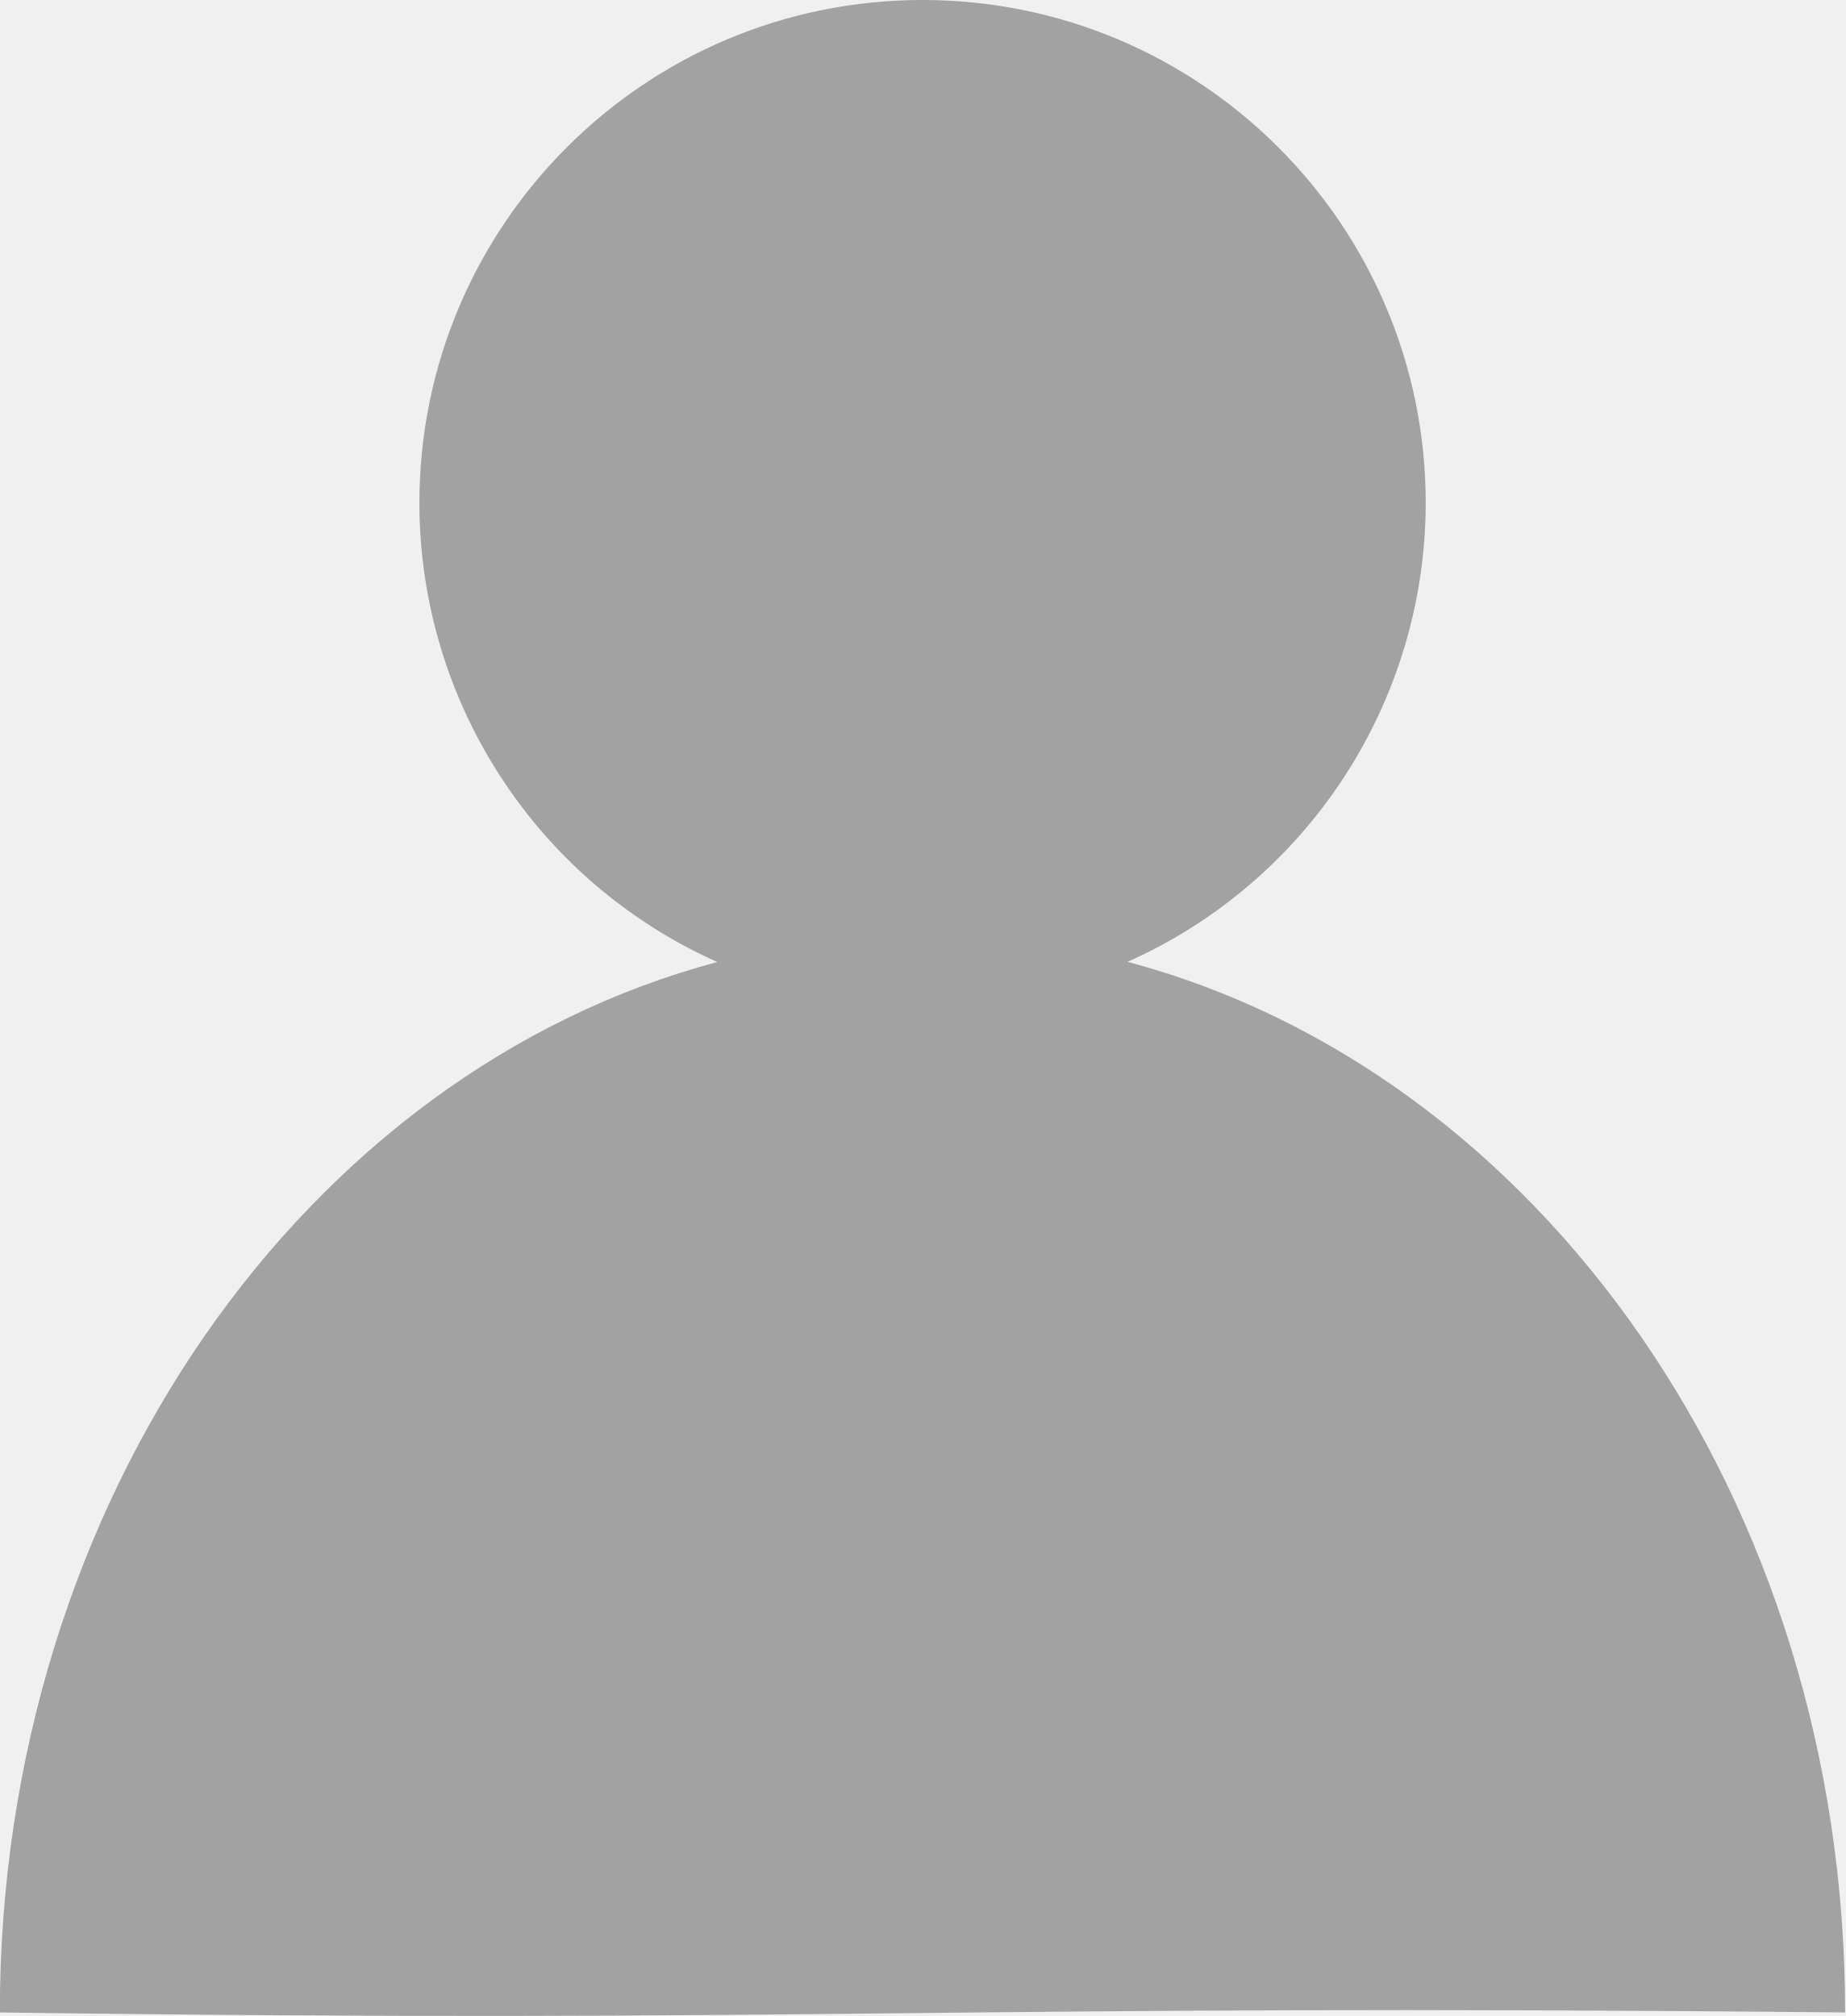
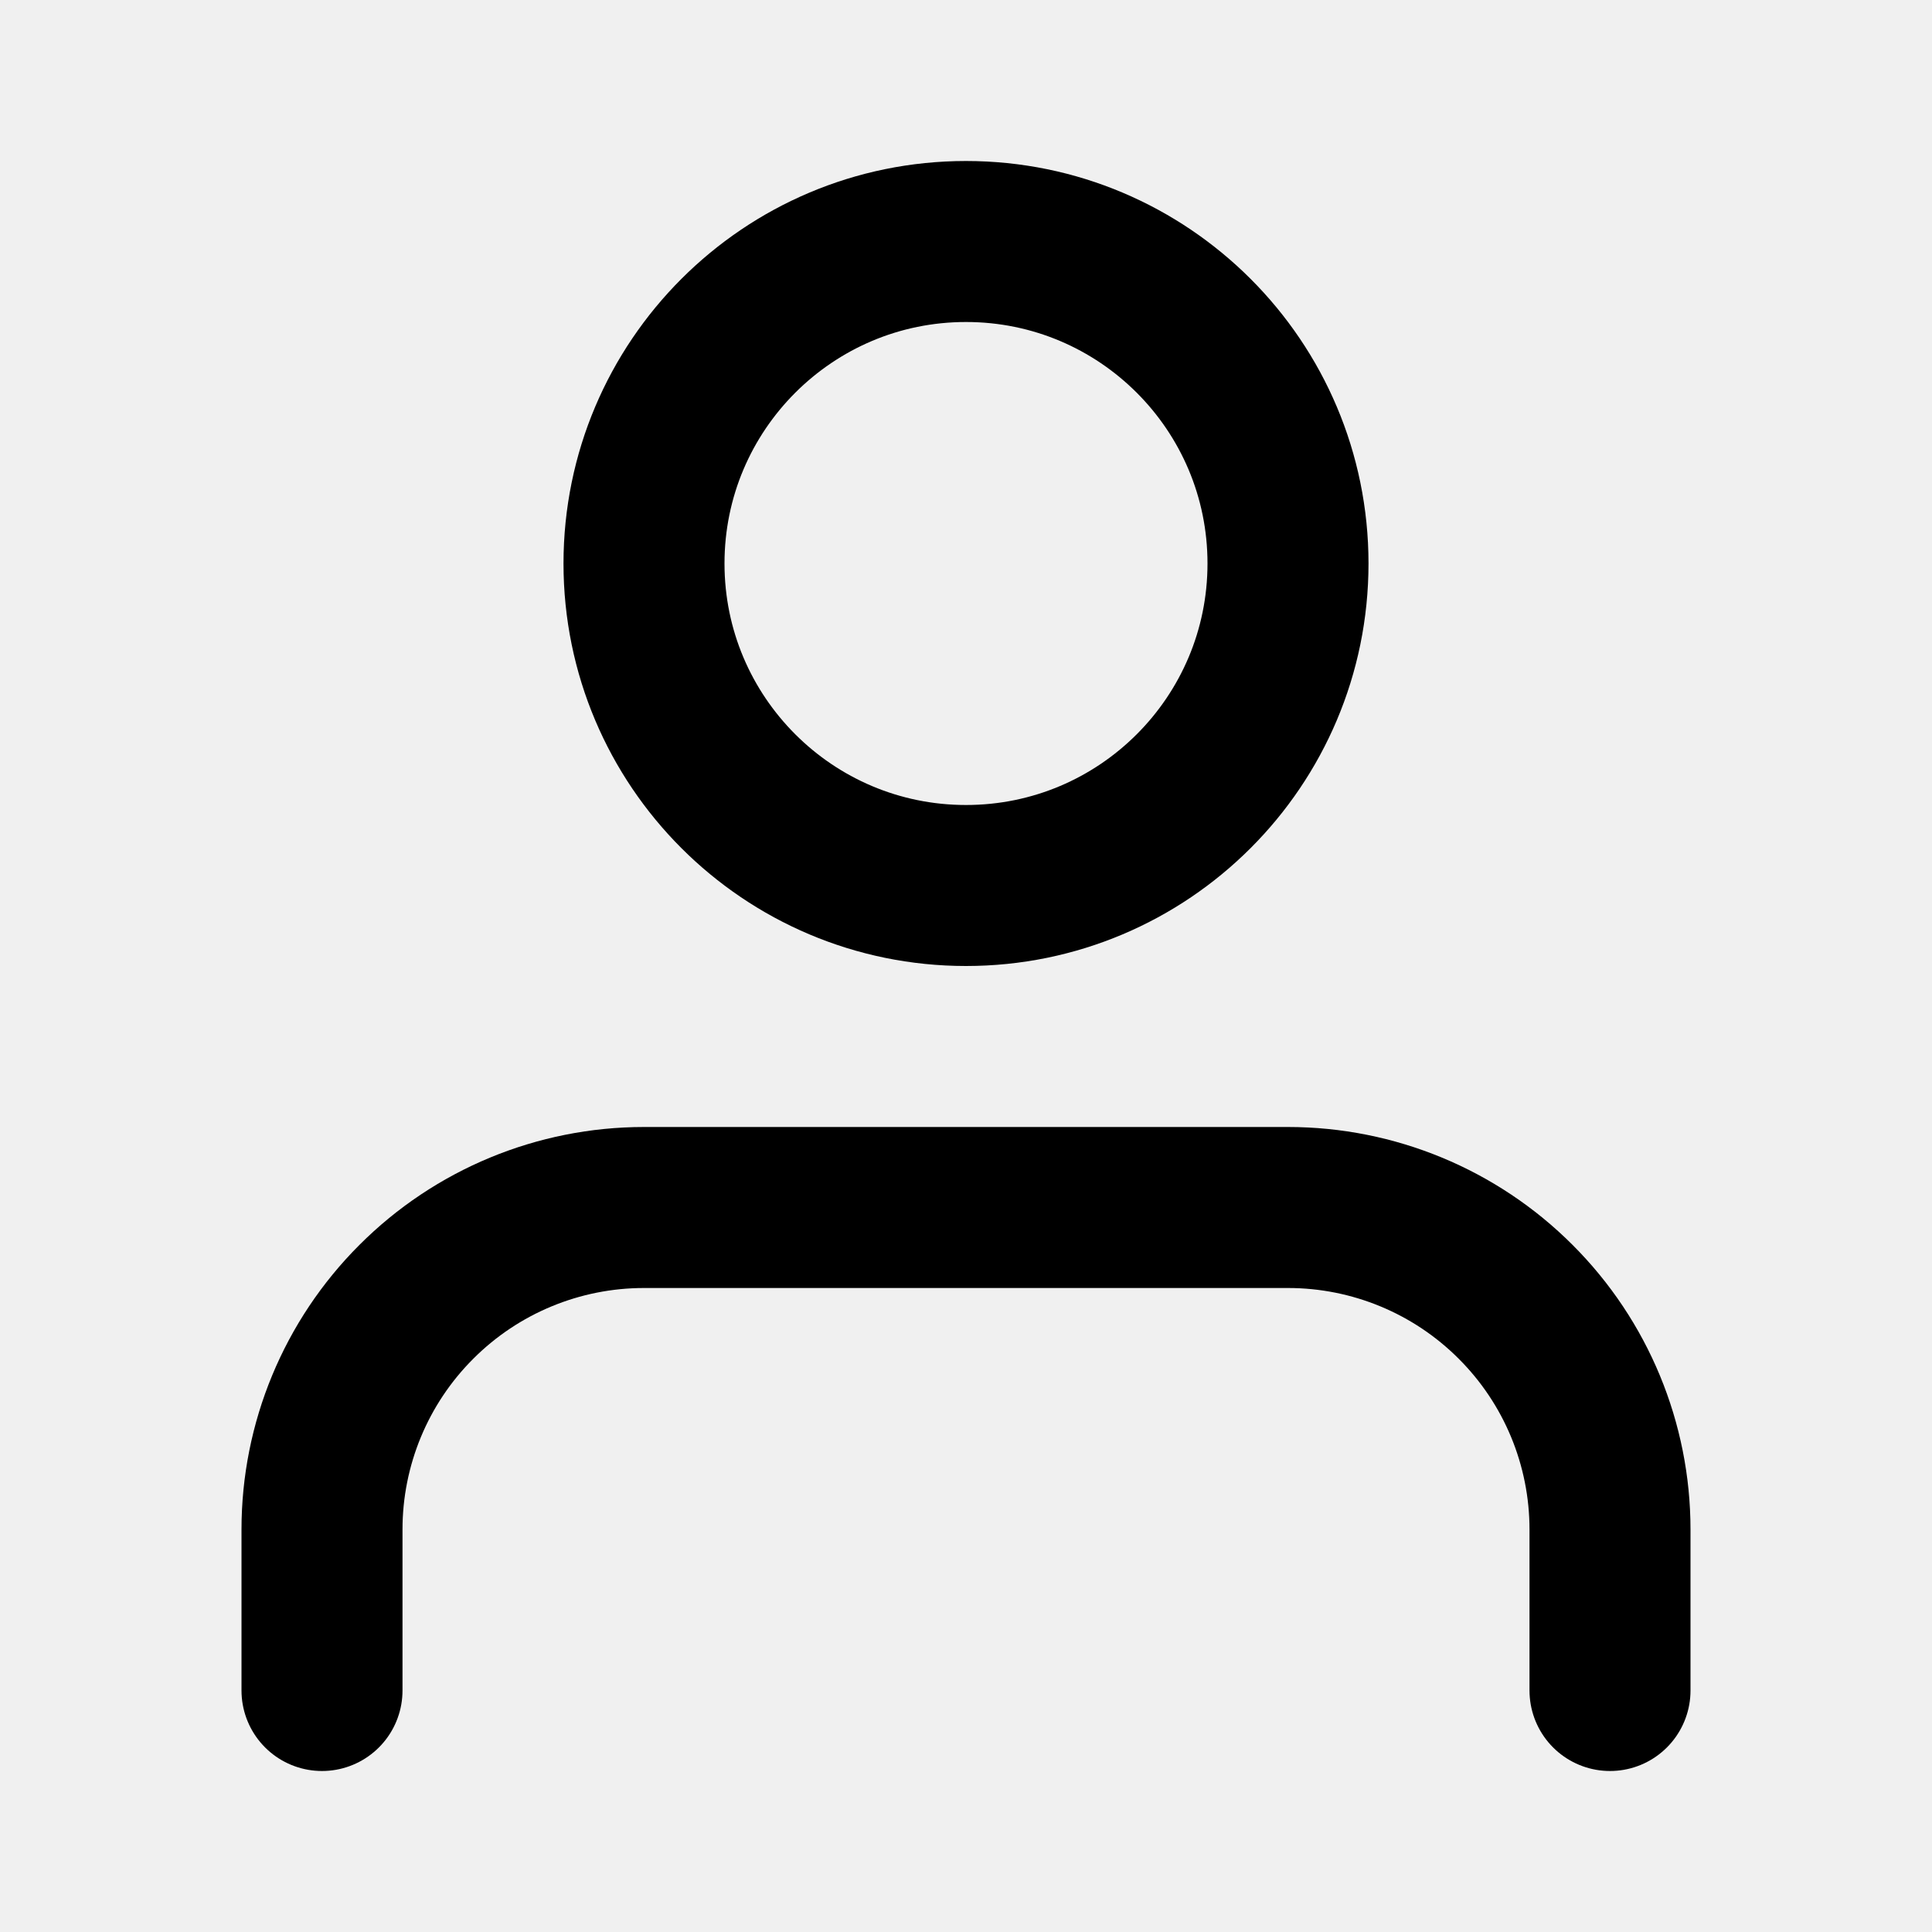
- <svg xmlns="http://www.w3.org/2000/svg" width="21.835" height="23.858" viewBox="0 0 21.835 23.858" version="1.1" id="svg14">
-   <defs id="defs4">
-     <style id="style2">.a{fill:#fff;}</style>
-   </defs>
-   <path style="fill:#a2a2a2;fill-opacity:1;stroke:none;stroke-opacity:1" d="M 10.918 0 A 5.954 5.954 0 0 0 4.963 5.953 A 5.954 5.954 0 0 0 8.488 11.385 C 3.63 12.677 -0.001 17.746 -0.002 23.816 C 9.854 23.948 11.065 23.711 21.834 23.816 C 21.834 17.745 18.203 12.673 13.342 11.383 A 5.954 5.954 0 0 0 16.871 5.953 A 5.954 5.954 0 0 0 10.918 0 z " id="circle6" />
+ <svg xmlns="http://www.w3.org/2000/svg" width="24" height="24" viewBox="0 0 24 24" fill="none">
+   <path d="M20 21V19C20 17.939 19.579 16.922 18.828 16.172C18.078 15.421 17.061 15 16 15H8C6.939 15 5.922 15.421 5.172 16.172C4.421 16.922 4 17.939 4 19V21M16 7C16 9.209 14.209 11 12 11C9.791 11 8 9.209 8 7C8 4.791 9.791 3 12 3C14.209 3 16 4.791 16 7Z" stroke="currentColor" stroke-width="2" stroke-linecap="round" stroke-linejoin="round" />
</svg>
